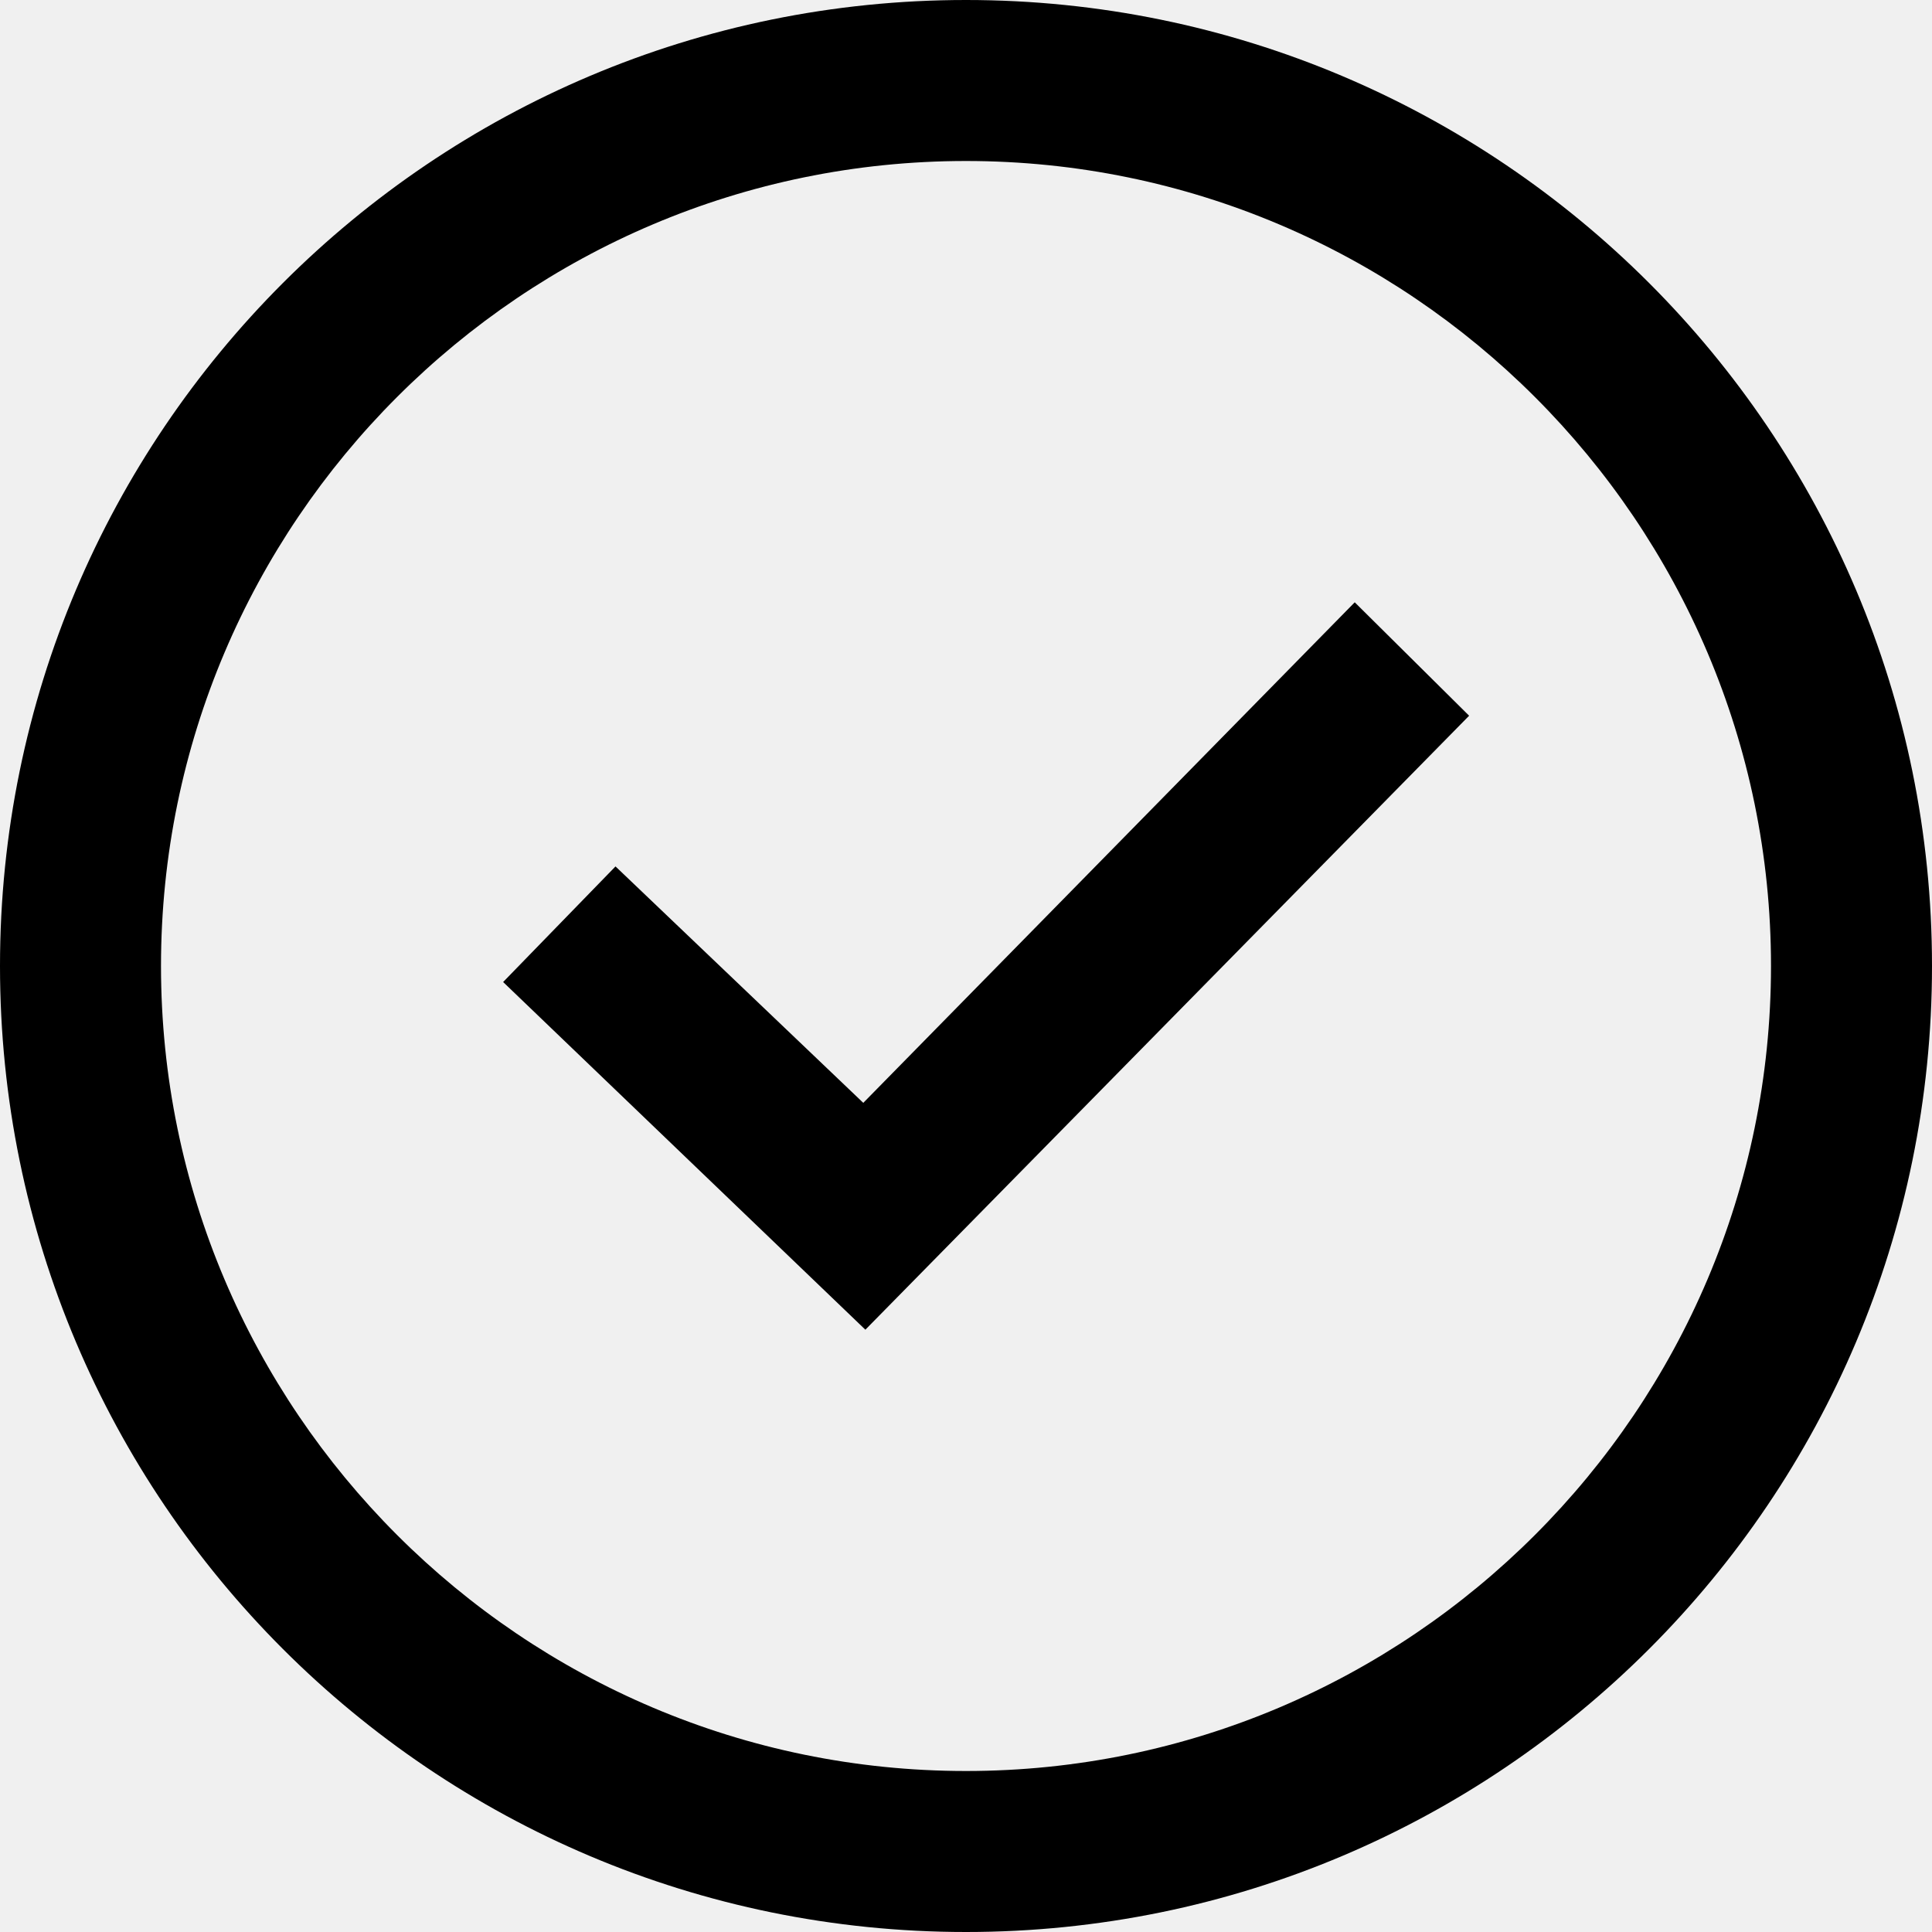
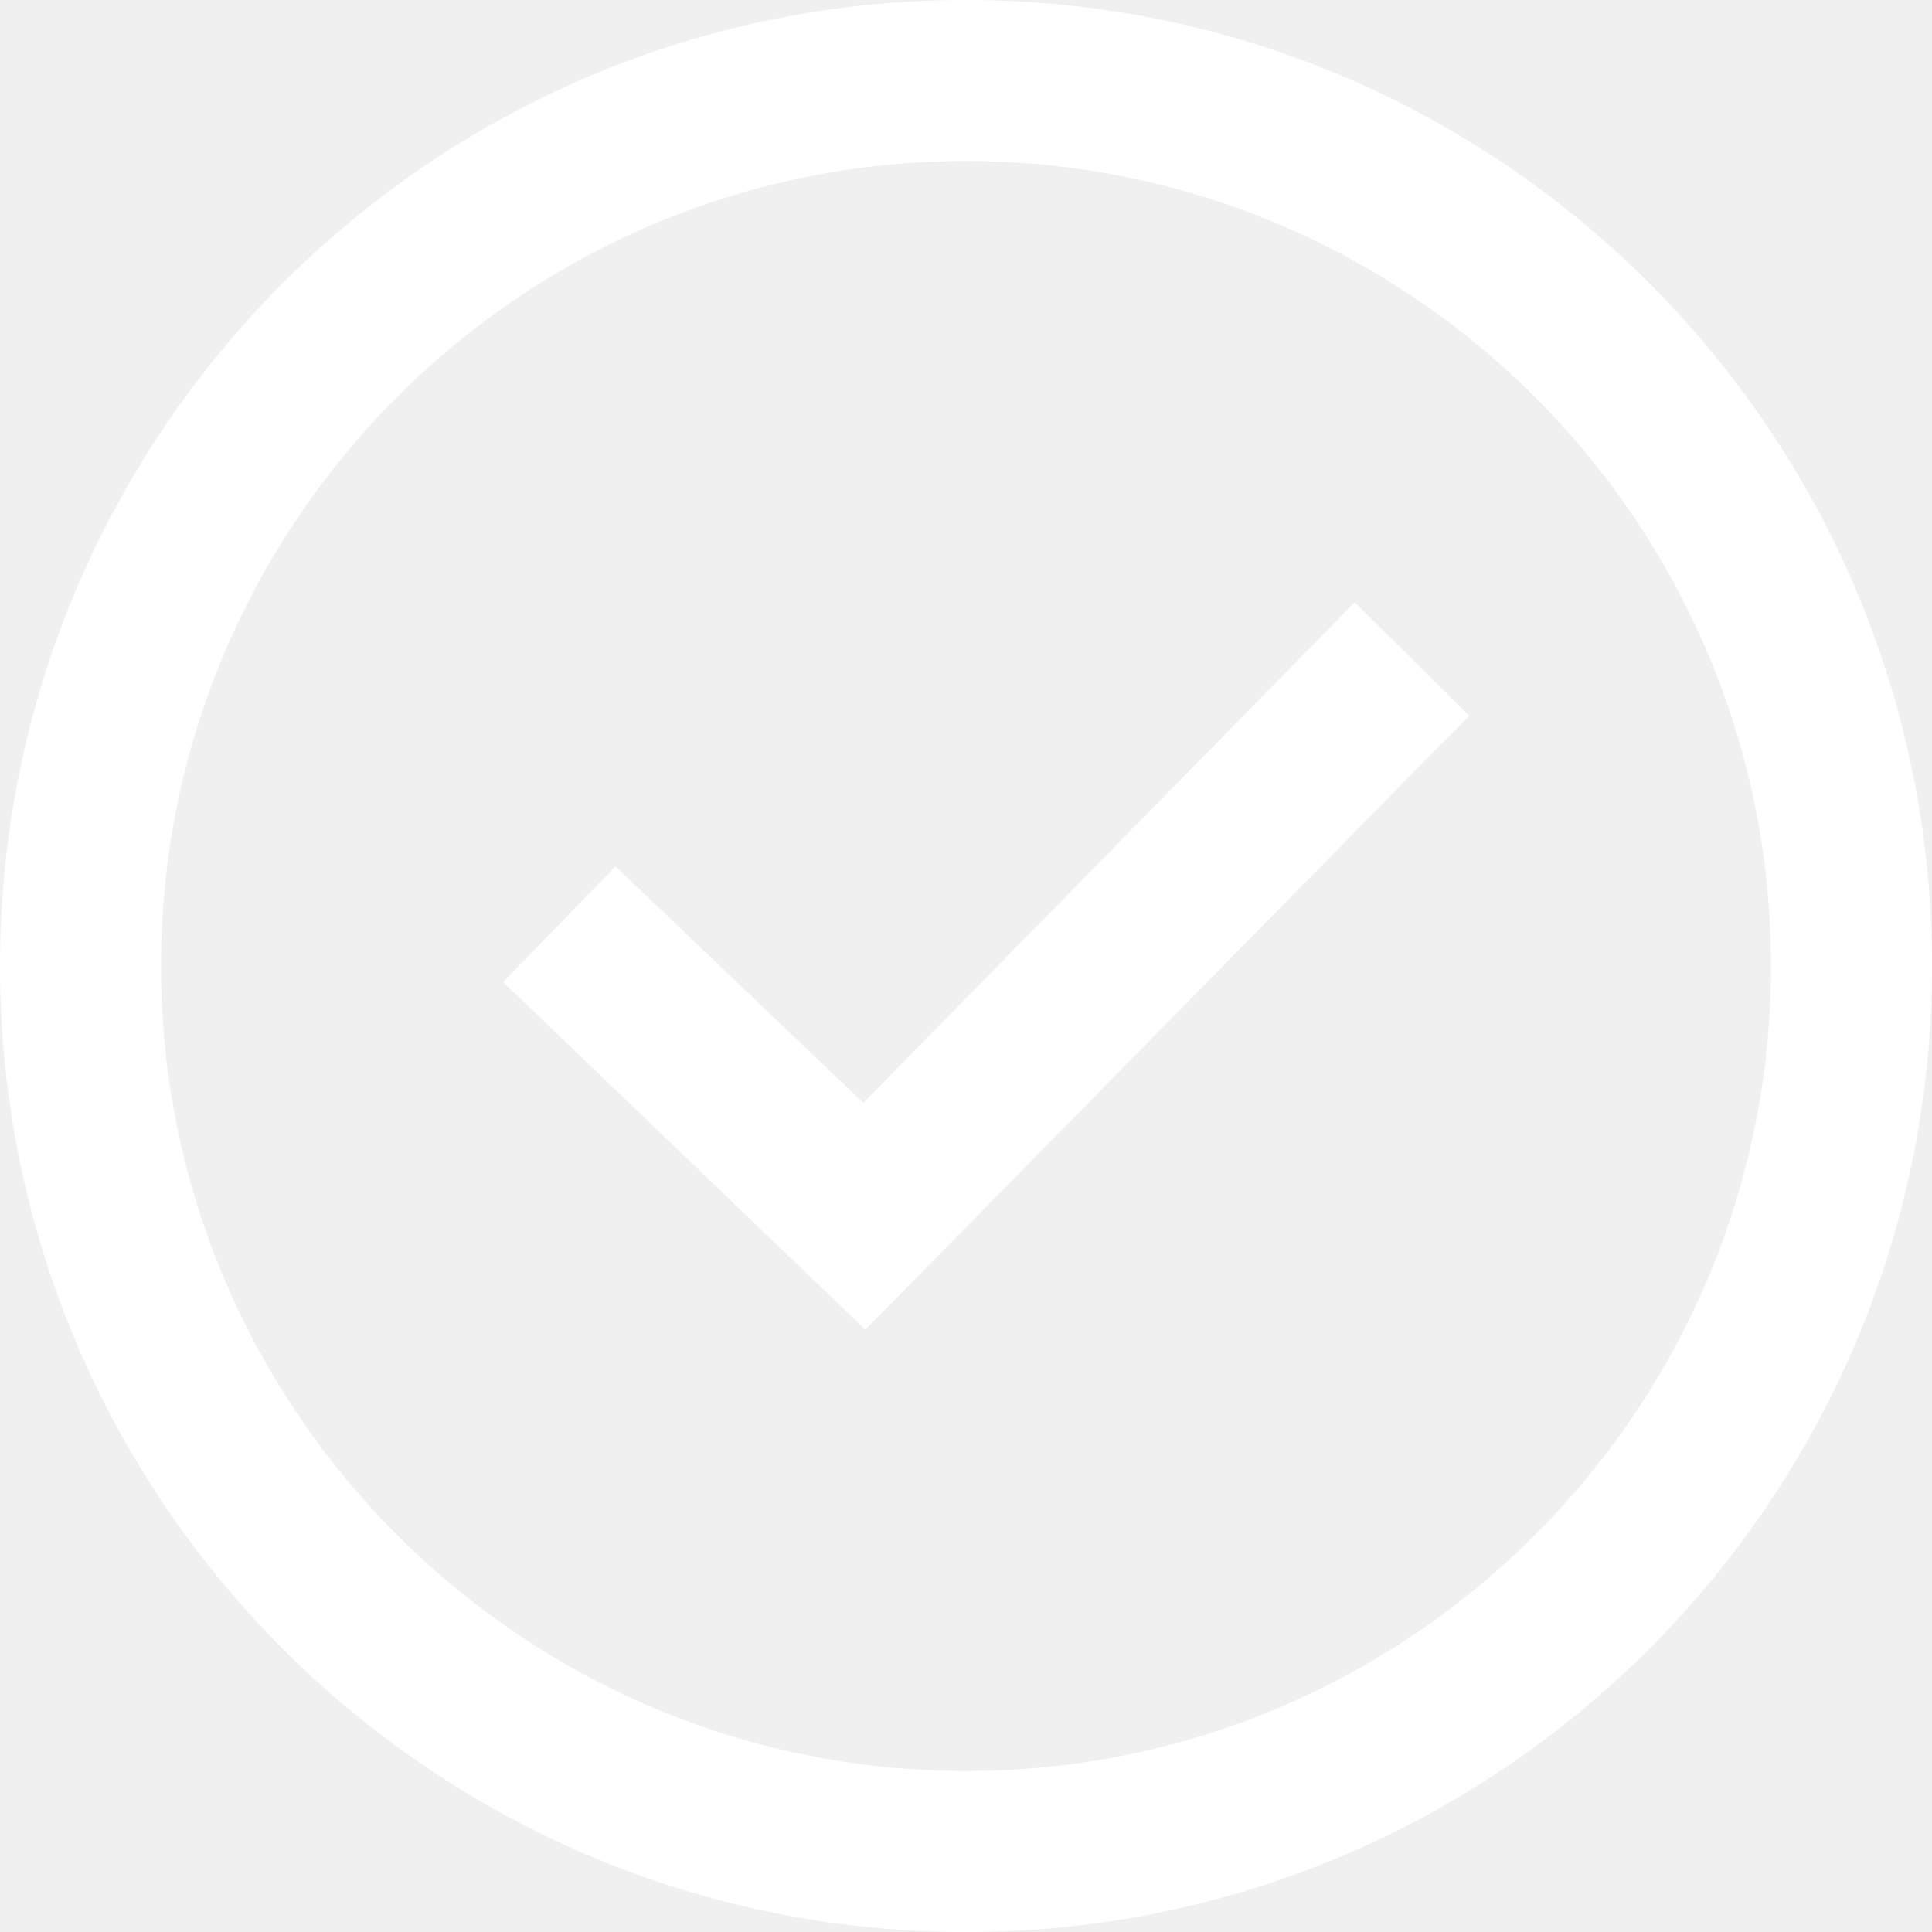
<svg xmlns="http://www.w3.org/2000/svg" width="24" height="24" viewBox="0 0 24 24">
-   <path d="M12 2c5.514 0 10 4.486 10 10s-4.486 10-10 10-10-4.486-10-10 4.486-10 10-10zm0-2c-6.627 0-12 5.373-12 12s5.373 12 12 12 12-5.373 12-12-5.373-12-12-12zm6.25 8.891l-1.421-1.409-6.105 6.218-3.078-2.937-1.396 1.436 4.5 4.319 7.5-7.627z" />
+   <path fill="#ffffff" d="M12 2c5.514 0 10 4.486 10 10s-4.486 10-10 10-10-4.486-10-10 4.486-10 10-10zm0-2c-6.627 0-12 5.373-12 12s5.373 12 12 12 12-5.373 12-12-5.373-12-12-12zm6.25 8.891l-1.421-1.409-6.105 6.218-3.078-2.937-1.396 1.436 4.5 4.319 7.5-7.627z" />
</svg>
